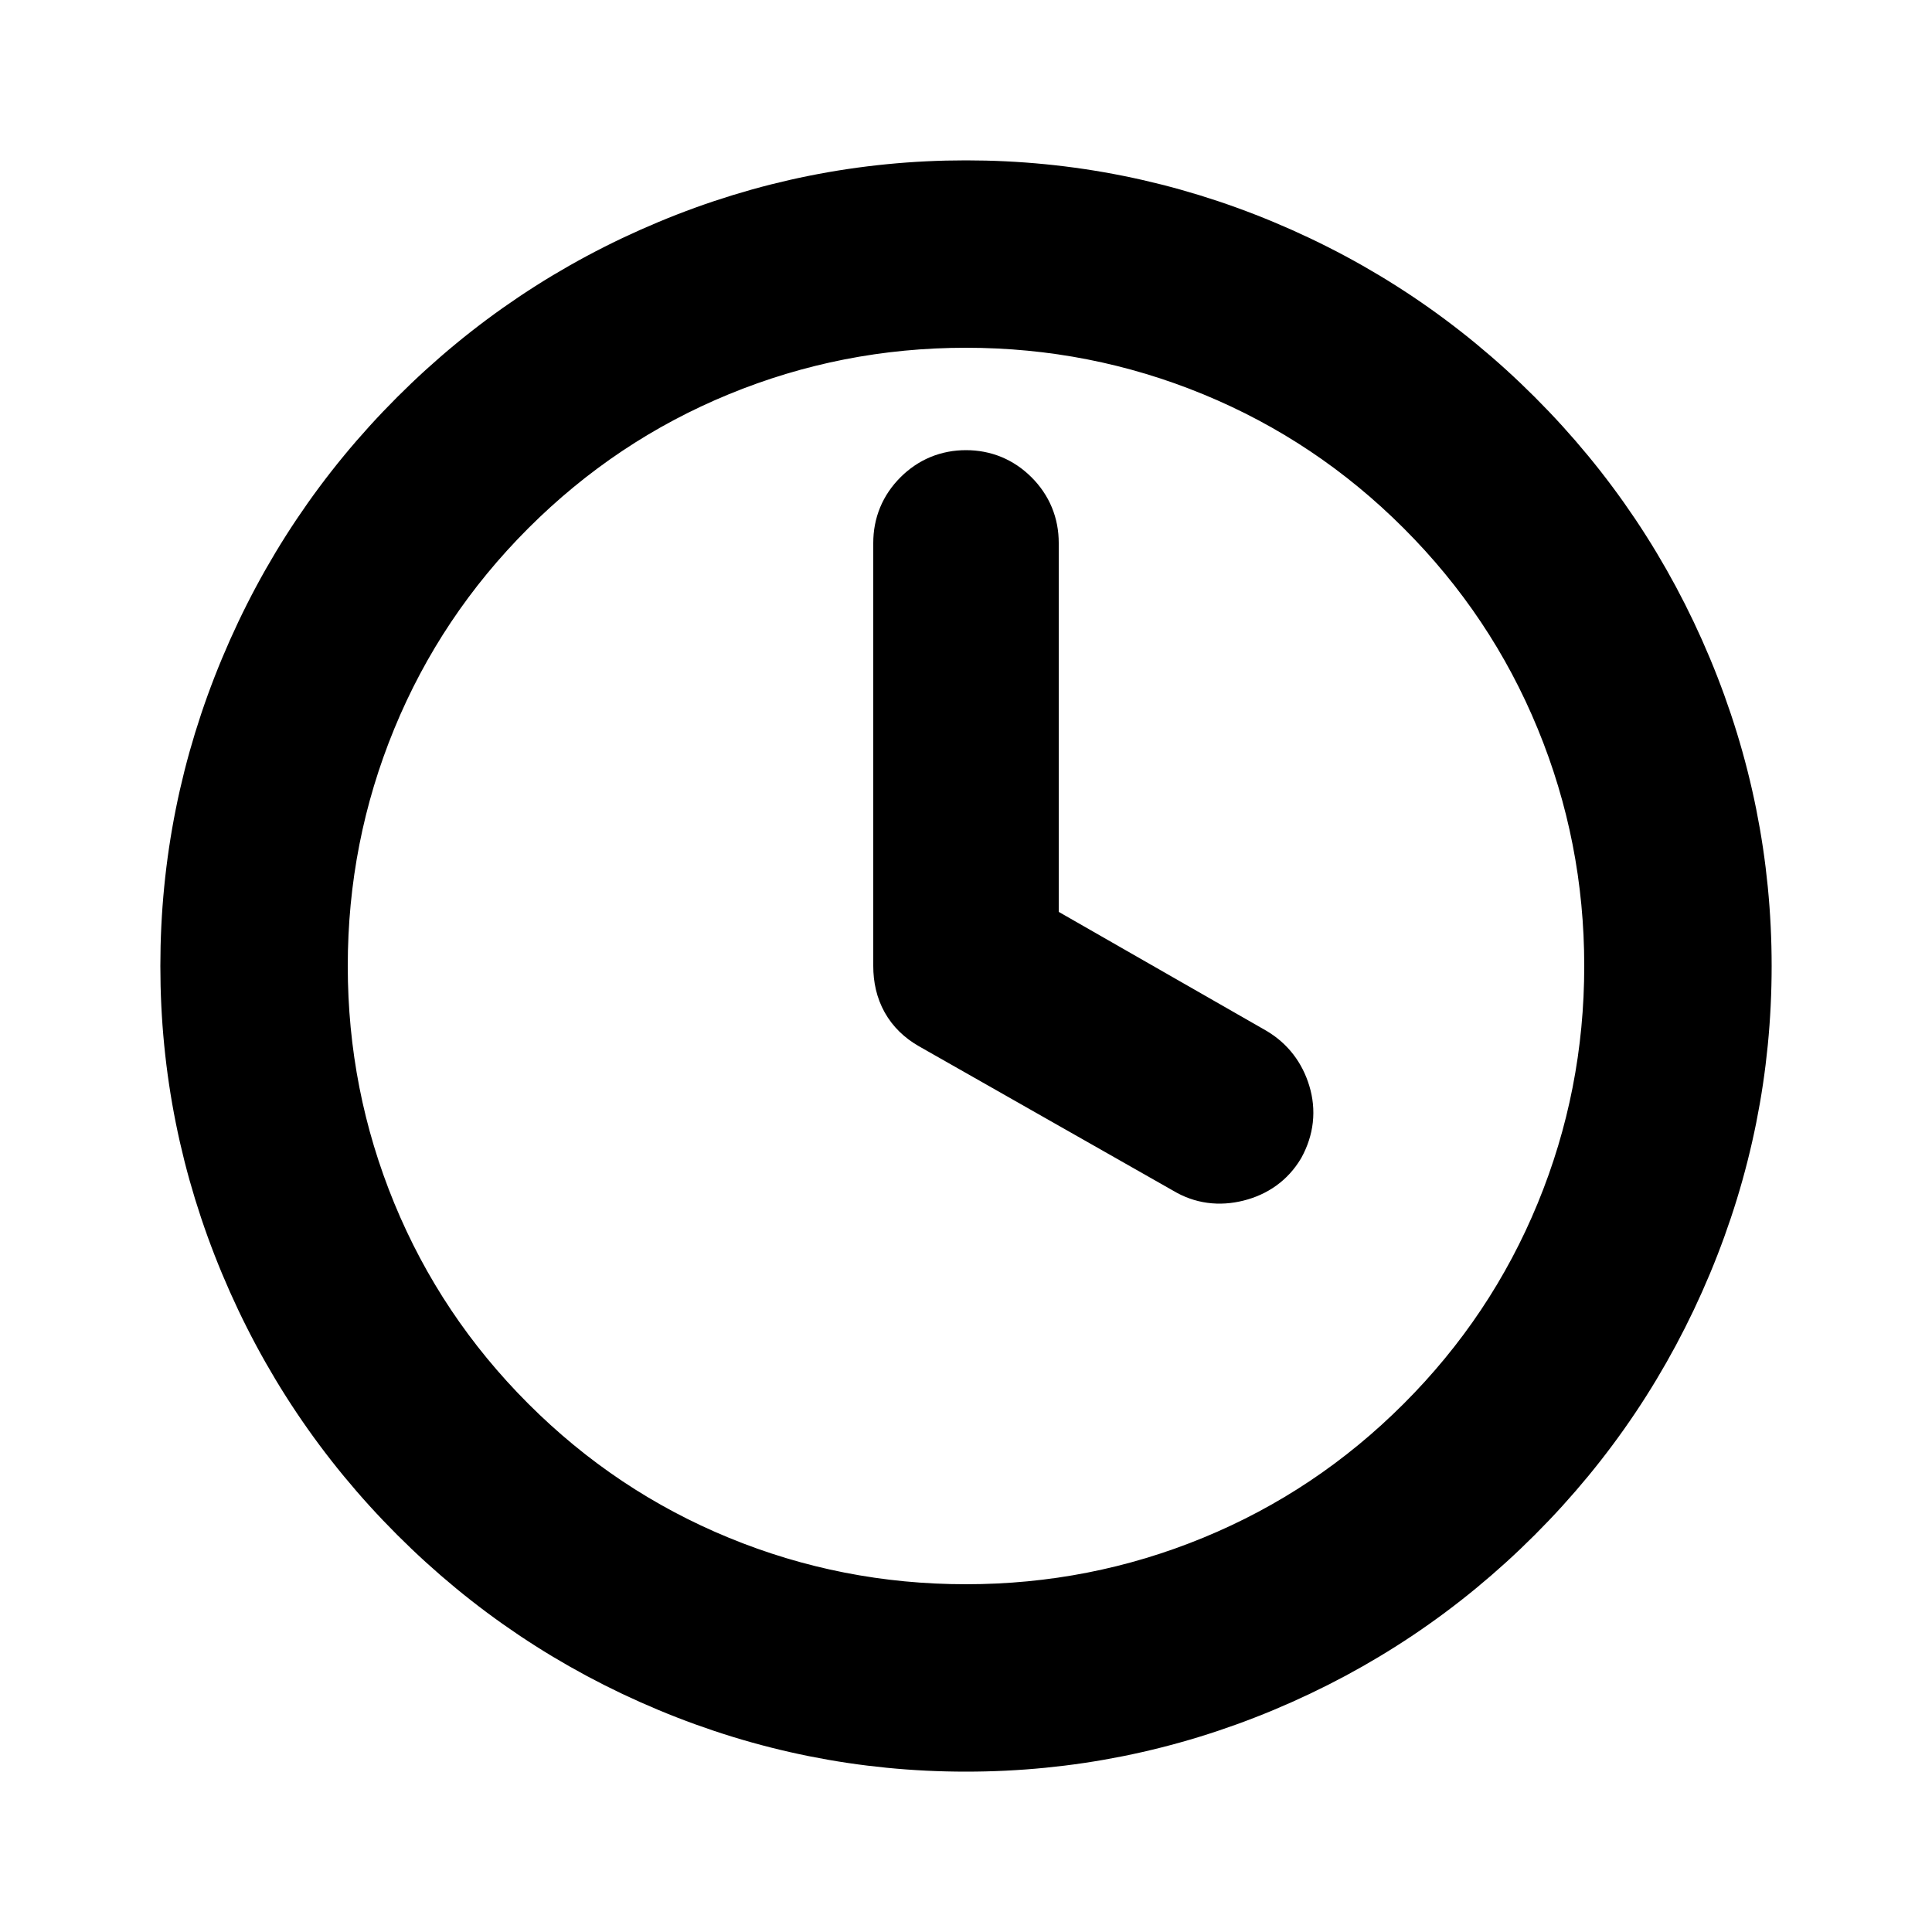
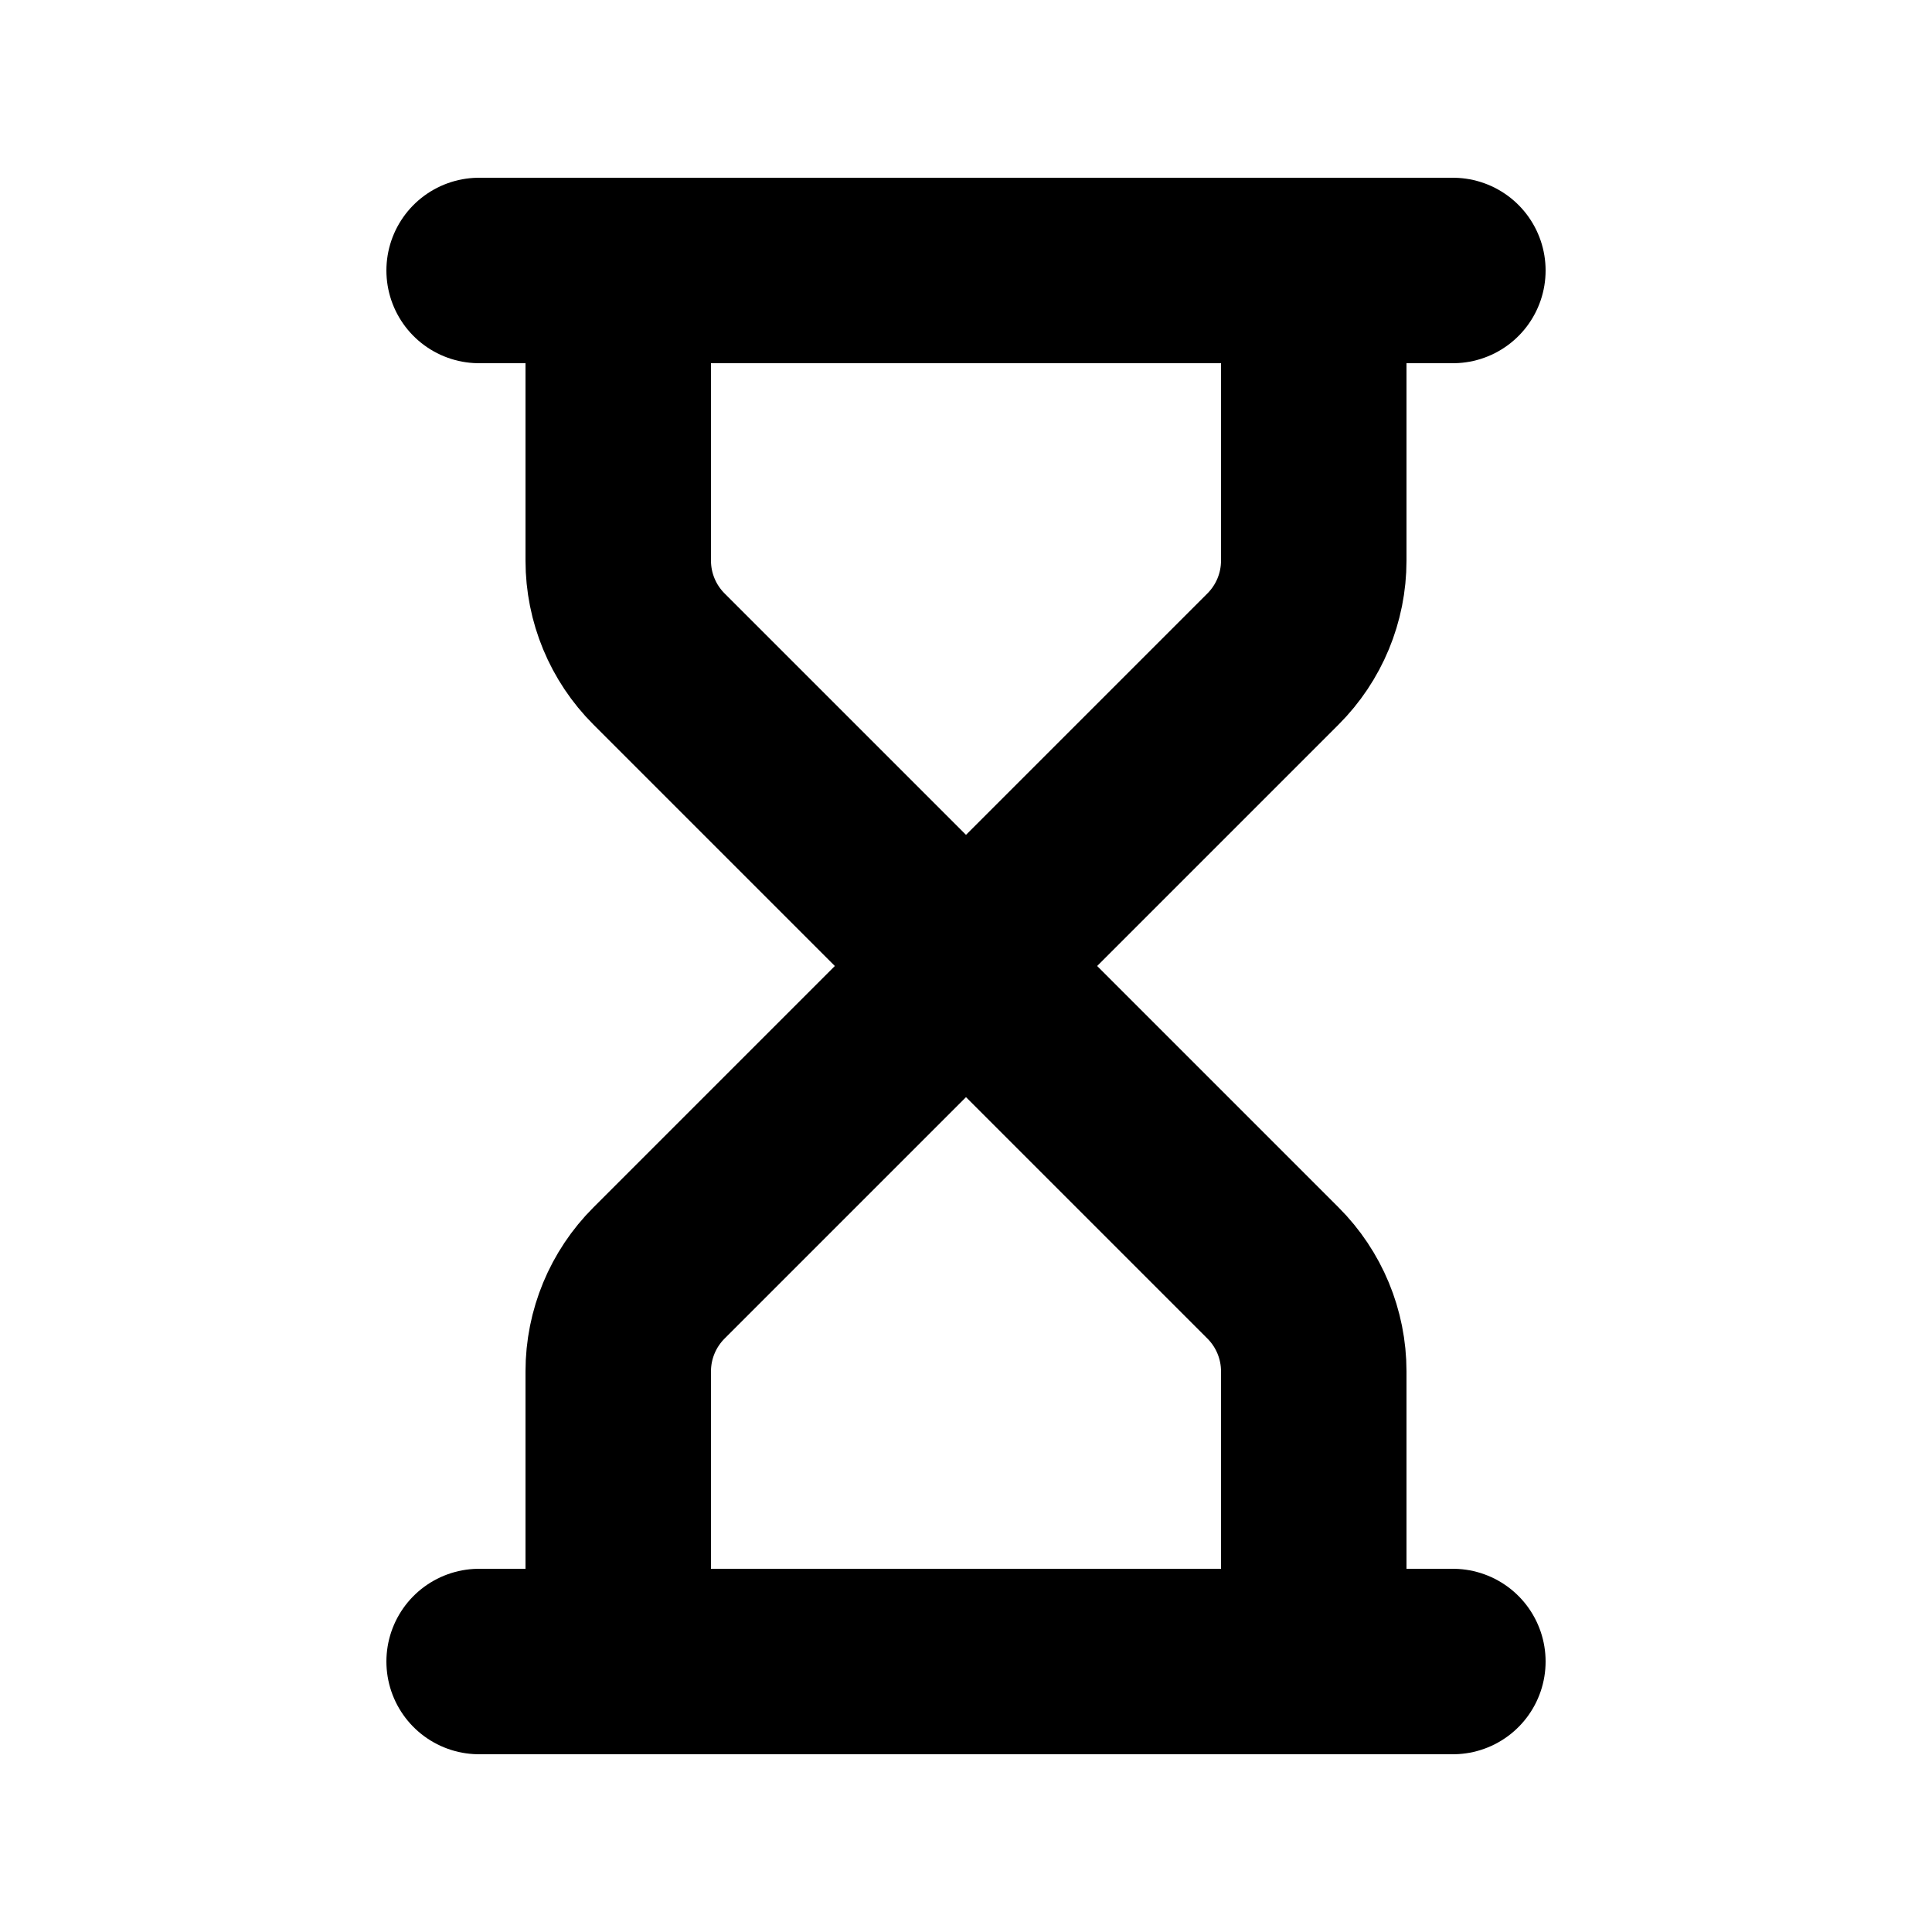
- <svg xmlns="http://www.w3.org/2000/svg" viewBox="0 0 1000 1000" fill="currentColor" stroke="currentColor" stroke-width="38" stroke-linejoin="round" stroke-linecap="round" aria-label="hourglass bold — derived from ant/clock">
-   <path d="M898 500Q898 579 867.5 652Q837 725 781 781Q725 837 652 867.5Q579 898 500 898Q421 898 348 867.5Q275 837 219 781Q163 725 132.5 652Q102 579 102 500Q102 421 132.5 348Q163 275 219 219Q275 163 348 132.5Q421 102 500 102Q579 102 652 132.5Q725 163 781 219Q837 275 867.5 348Q898 421 898 500ZM839 500Q839 432 813.5 370Q788 308 740 260Q692 212 630 186.5Q568 161 500 161Q432 161 370 186.5Q308 212 260 260Q212 308 186.5 370Q161 432 161 500Q161 568 186.5 630Q212 692 260 740Q308 788 370 813.5Q432 839 500 839Q568 839 630 813.5Q692 788 740 740Q788 692 813.5 630Q839 568 839 500ZM471 281Q471 269 479.5 260.5Q488 252 500 252Q512 252 520.5 260.5Q529 269 529 281V483L646 550Q656 556 659.5 567.5Q663 579 657 590Q651 600 639 603Q627 606 617 600L485 525Q471 517 471 500Z" />
+ <svg xmlns="http://www.w3.org/2000/svg" viewBox="0 0 1000 1000" fill="none" stroke="currentColor" stroke-width="96" stroke-linejoin="round" stroke-linecap="round" aria-label="hourglass bold — Lucide hourglass at the bold status weight">
+   <path d="M248 140H752" />
+   <path d="M248 860H752" />
+   <path d="M320 140V290.2A72 72 0 0 0 341.1 341.1L500 500L658.9 341.1A72 72 0 0 0 680 290.2V140" />
+   <path d="M680 860V709.8A72 72 0 0 0 658.9 658.9L500 500L341.1 658.9A72 72 0 0 0 320 709.8V860" />
</svg>
